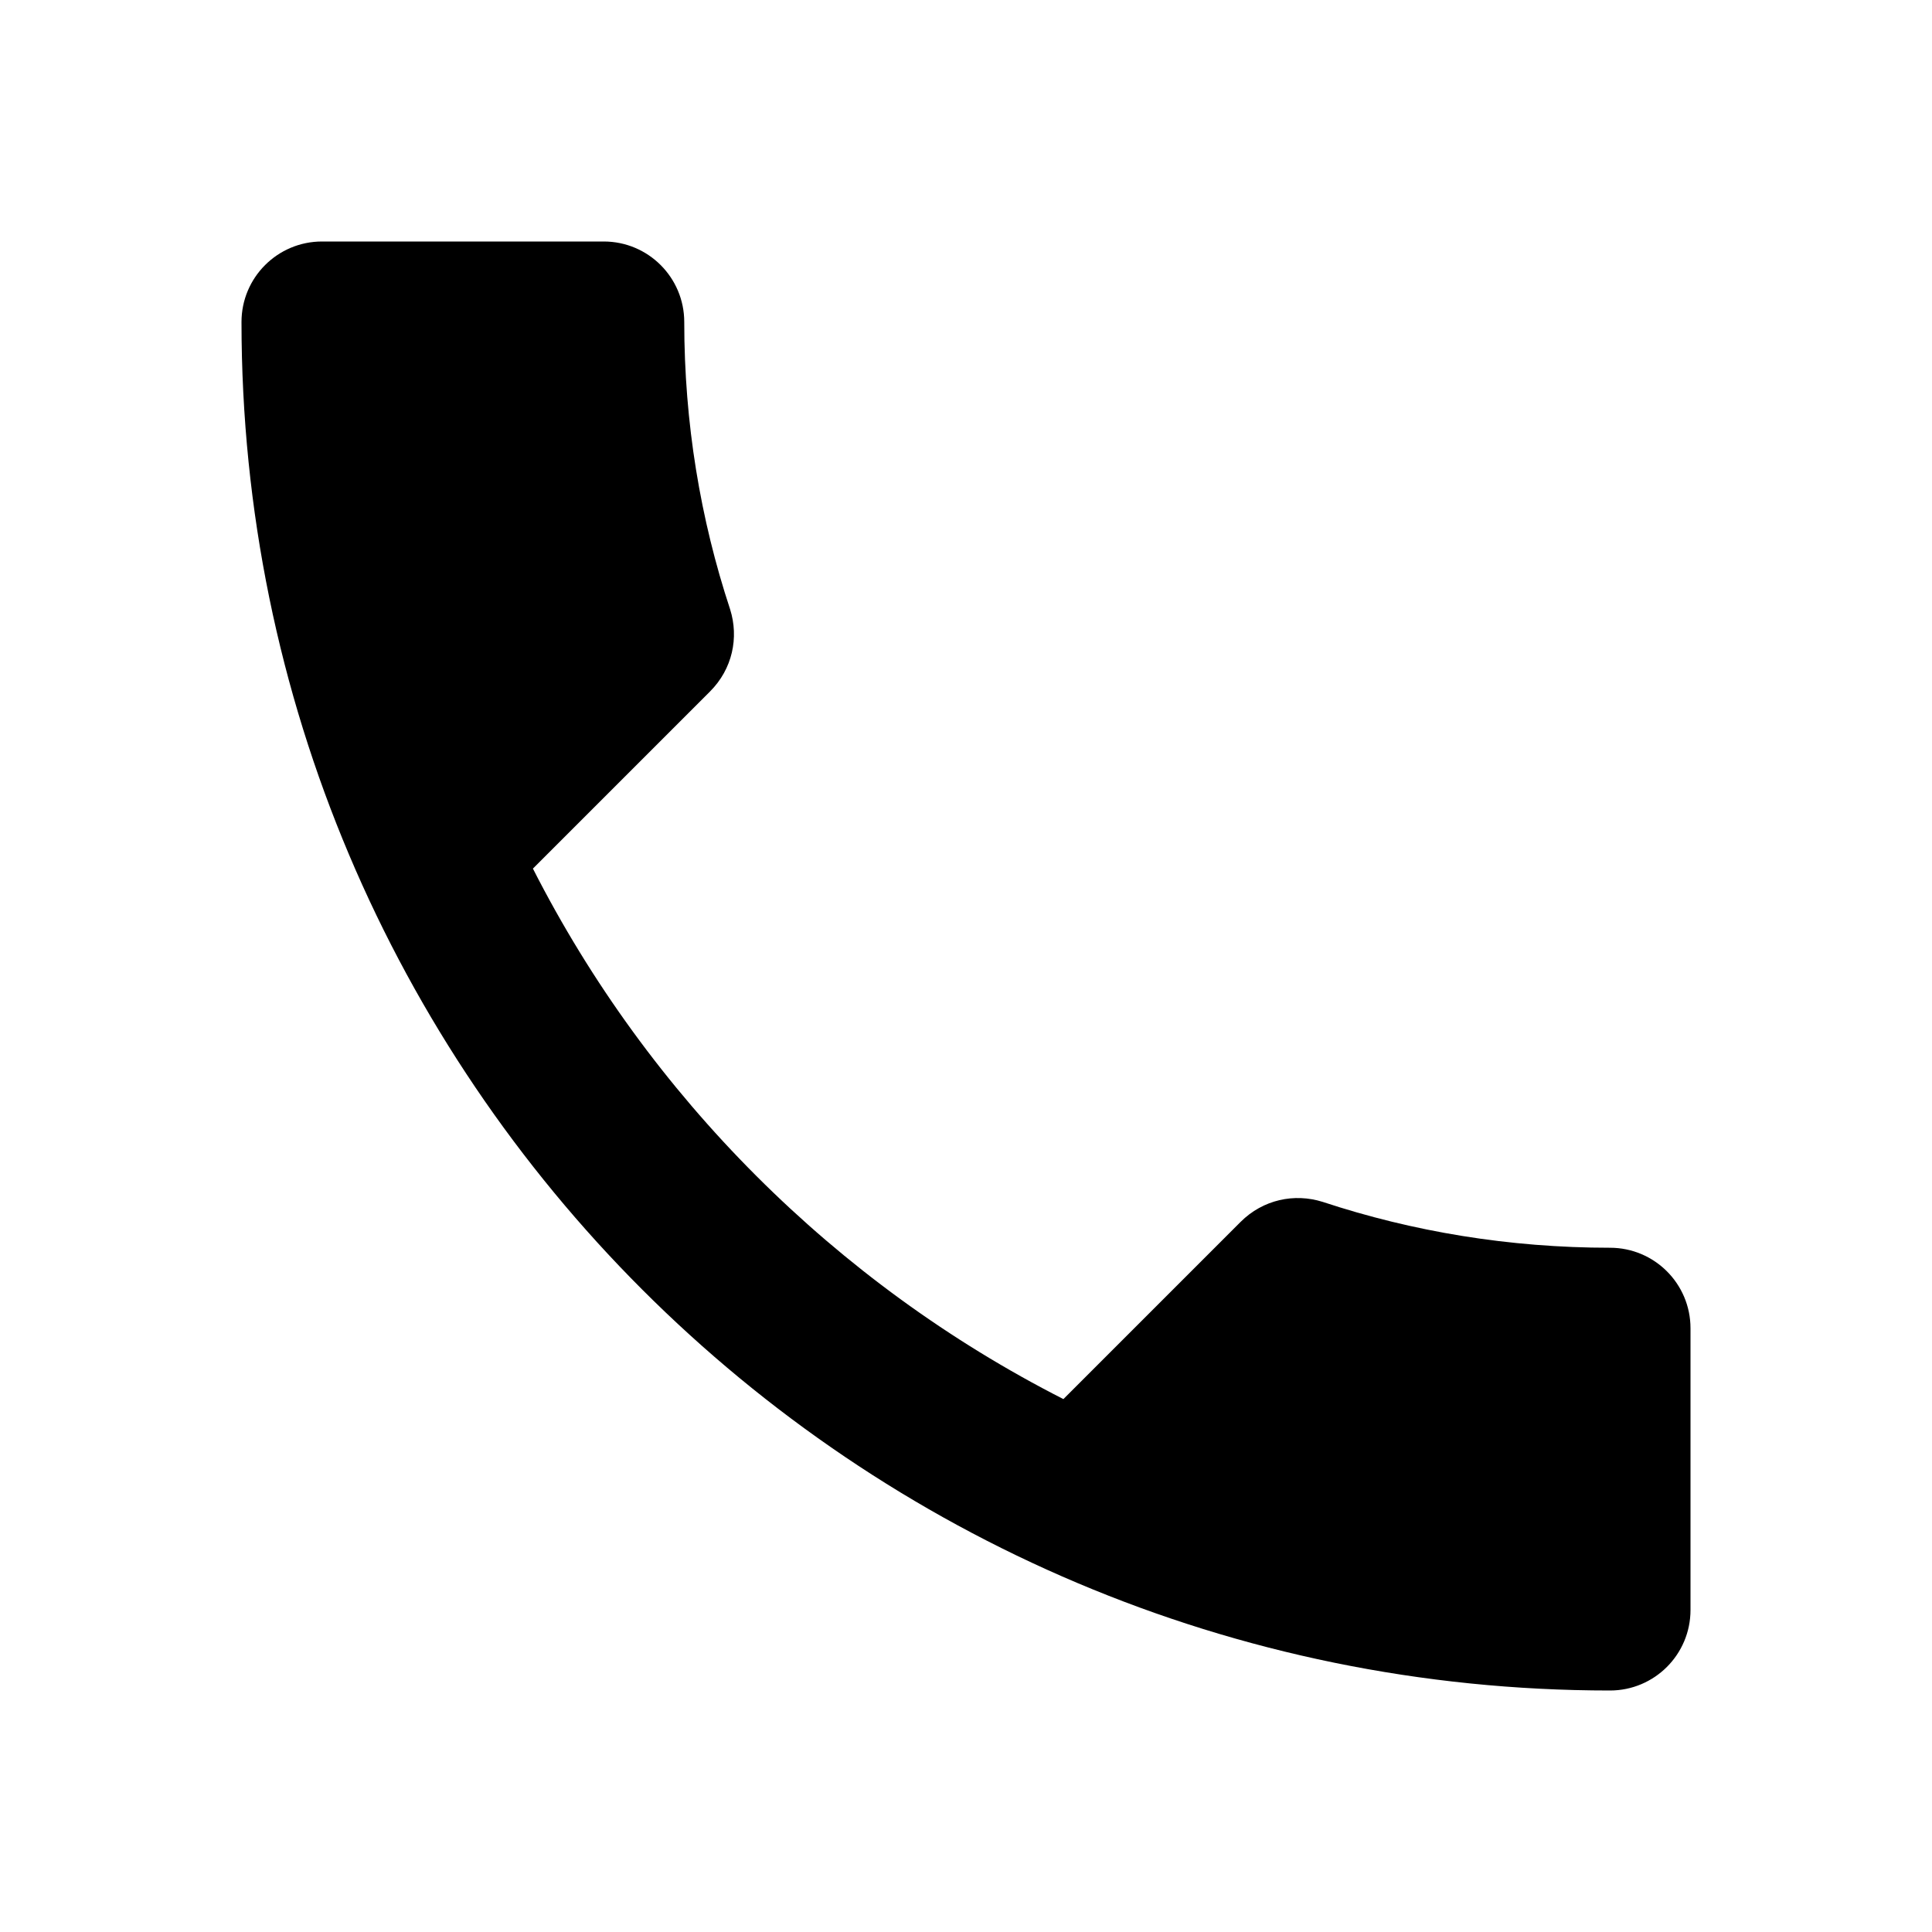
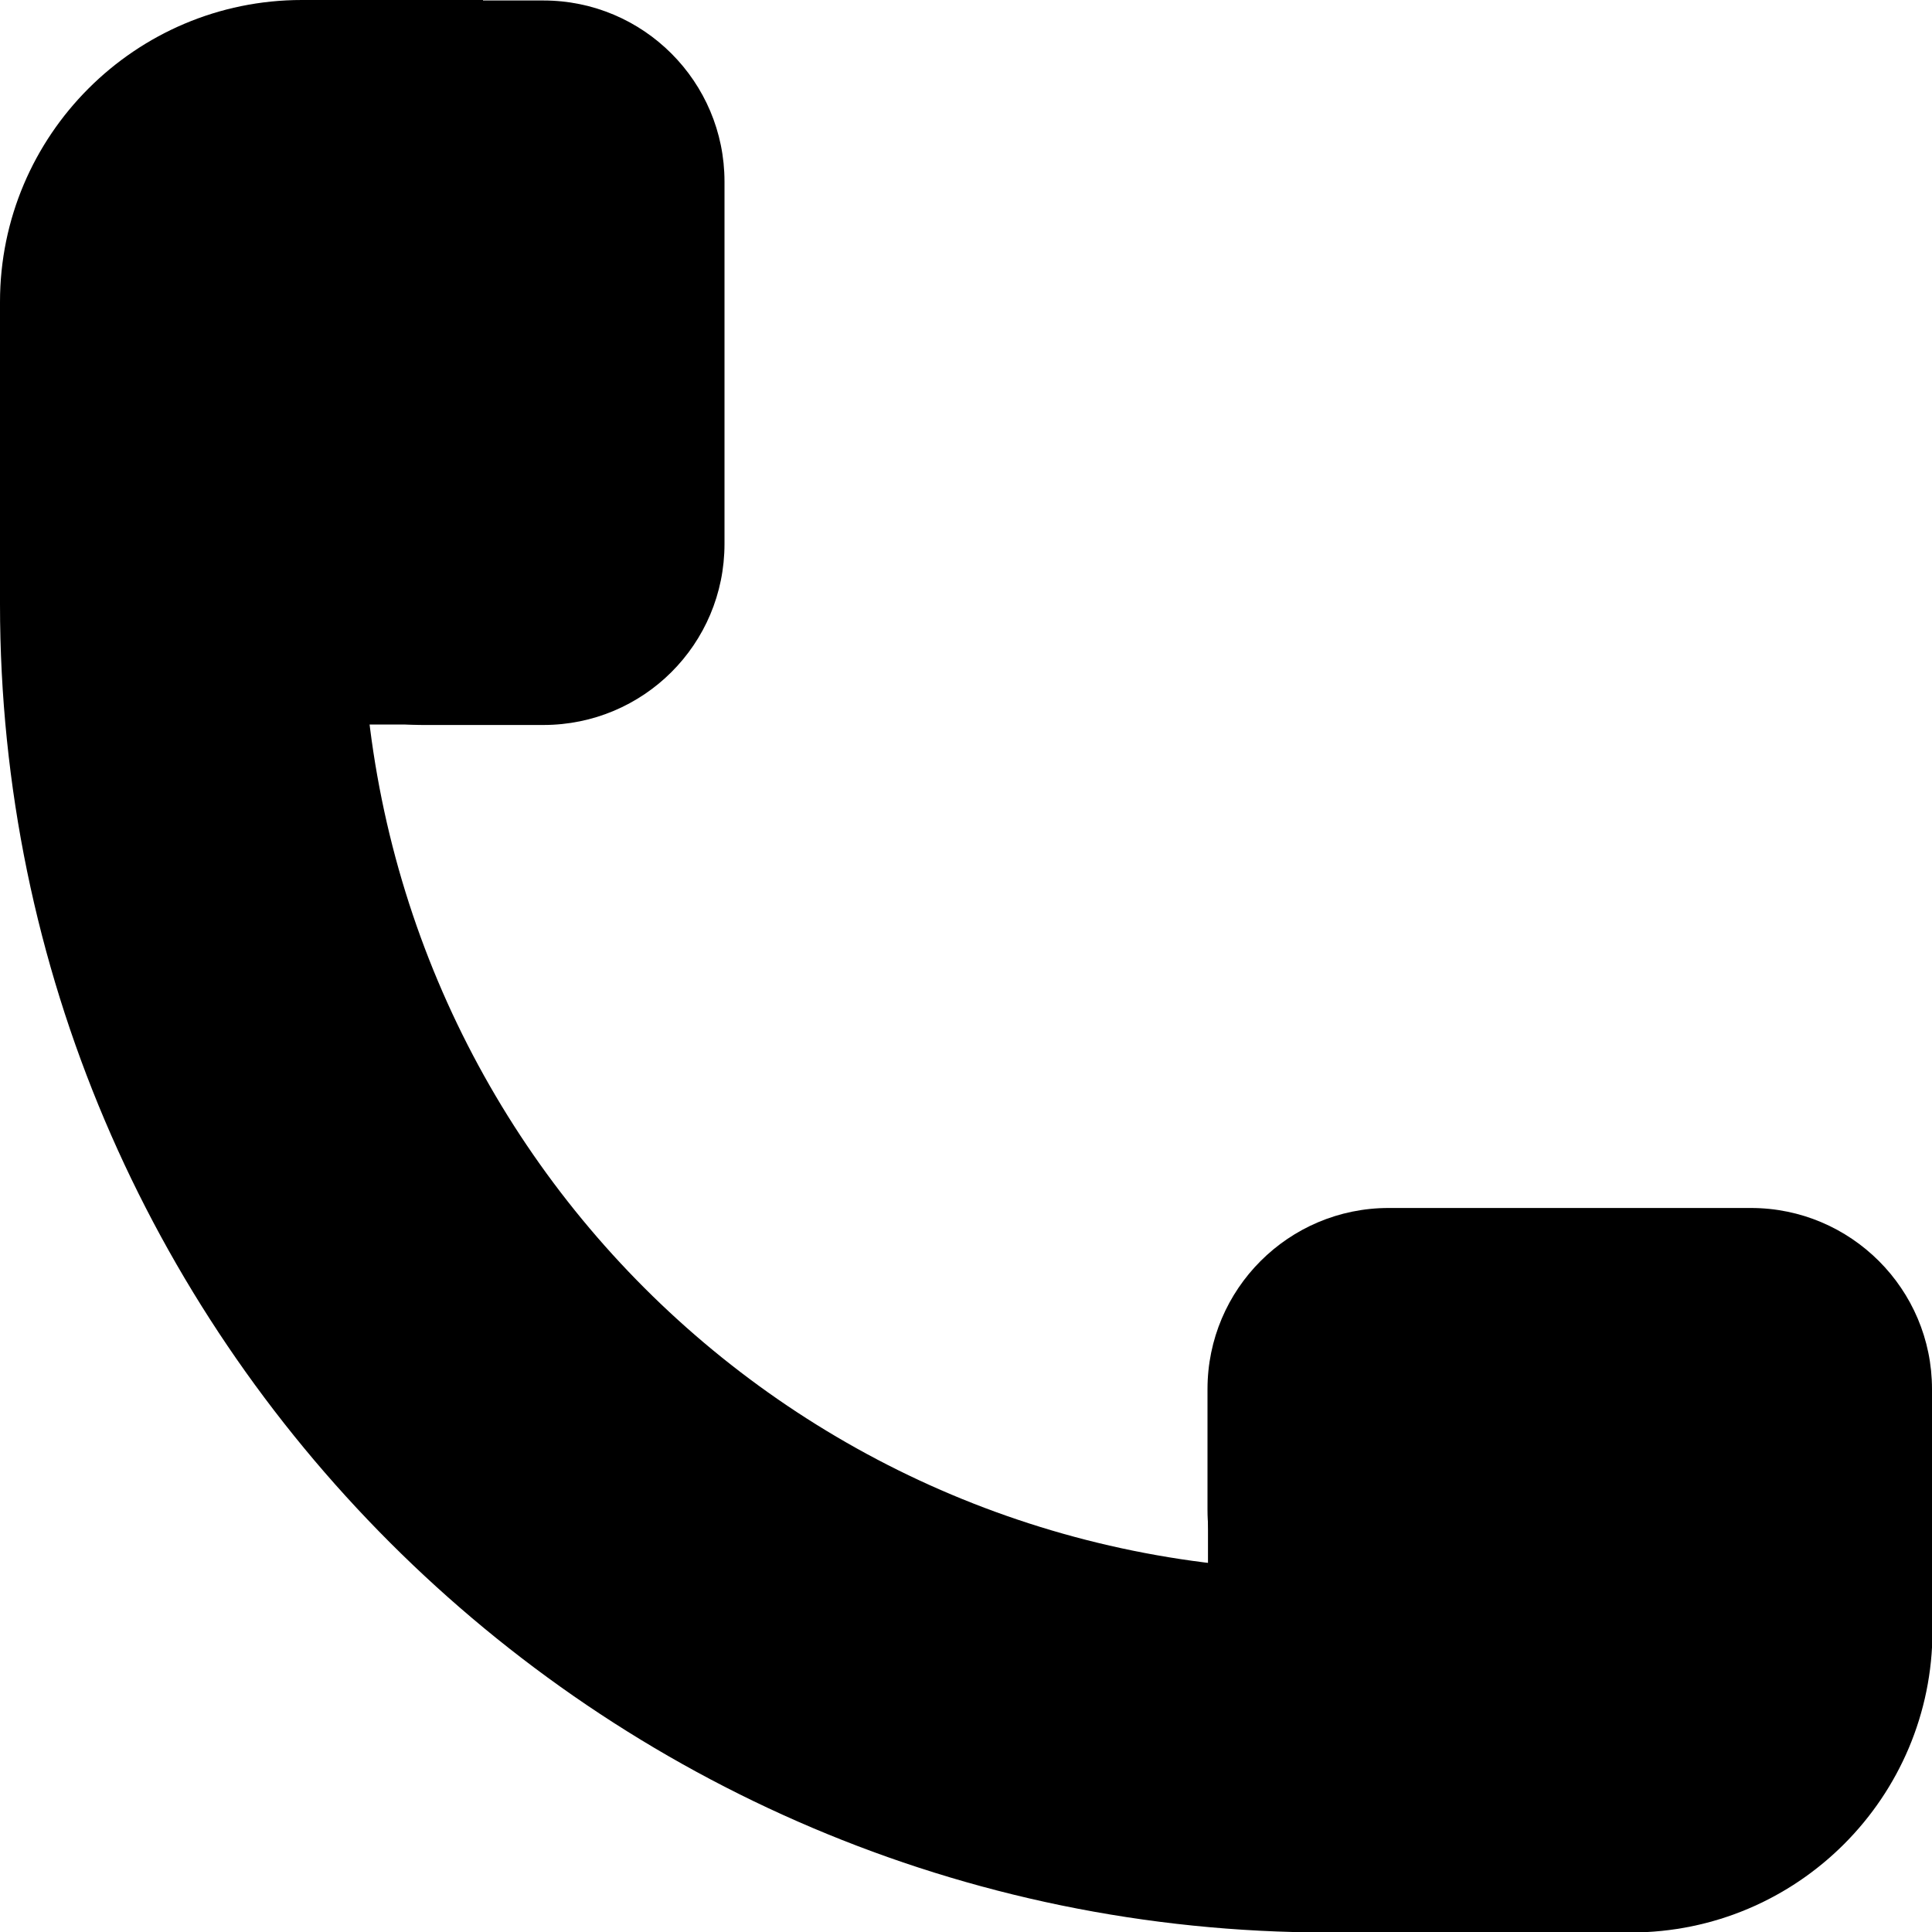
- <svg xmlns="http://www.w3.org/2000/svg" version="1.1" width="24" height="24" viewBox="0 0 24 24">
-   <path d="M6.62,10.79C8.06,13.62 10.38,15.94 13.21,17.38L15.41,15.18C15.69,14.9 16.08,14.82 16.43,14.93C17.55,15.3 18.75,15.5 20,15.5A1,1 0 0,1 21,16.5V20A1,1 0 0,1 20,21A17,17 0 0,1 3,4A1,1 0 0,1 4,3H7.5A1,1 0 0,1 8.5,4C8.5,5.25 8.7,6.45 9.07,7.57C9.18,7.92 9.1,8.31 8.82,8.59L6.62,10.79Z" />
+ <svg xmlns="http://www.w3.org/2000/svg" height="16px" viewBox="0 0 16 16" width="16px">
+   <path d="m 11 16.004 c 0.828 0 1.5 -0.672 1.5 -1.5 s -0.672 -1.5 -1.5 -1.5 c -4.434 0 -8 -3.566 -8 -8 c 0 -0.828 -0.672 -1.5 -1.5 -1.5 s -1.5 0.672 -1.5 1.5 c 0 6.055 4.945 11 11 11 z m 0 0" />
+   <path d="m 4 0 v 6 h -1.711 l -2.289 -1 v -2.5 c 0 -1.379 1.121 -2.5 2.5 -2.5 z m 0 0" />
+   <path d="m 6 4.504 v -3 c 0 -0.828 -0.672 -1.5 -1.5 -1.5 h -1 c -0.828 0 -1.5 0.672 -1.5 1.5 v 3 c 0 0.832 0.672 1.5 1.5 1.5 h 1 c 0.828 0 1.5 -0.668 1.5 -1.5 z m 0 0" />
+   <path d="m 16.004 12.004 h -6 v 1.711 l 1 2.289 h 2.5 c 1.383 0 2.5 -1.121 2.5 -2.5 z m 0 0" />
+   <path d="m 11.5 10.004 h 3 c 0.828 0 1.5 0.672 1.5 1.5 v 1 c 0 0.828 -0.672 1.5 -1.5 1.5 h -3 c -0.828 0 -1.5 -0.672 -1.5 -1.5 v -1 c 0 -0.828 0.672 -1.5 1.5 -1.5 z m 0 0" />
</svg>
